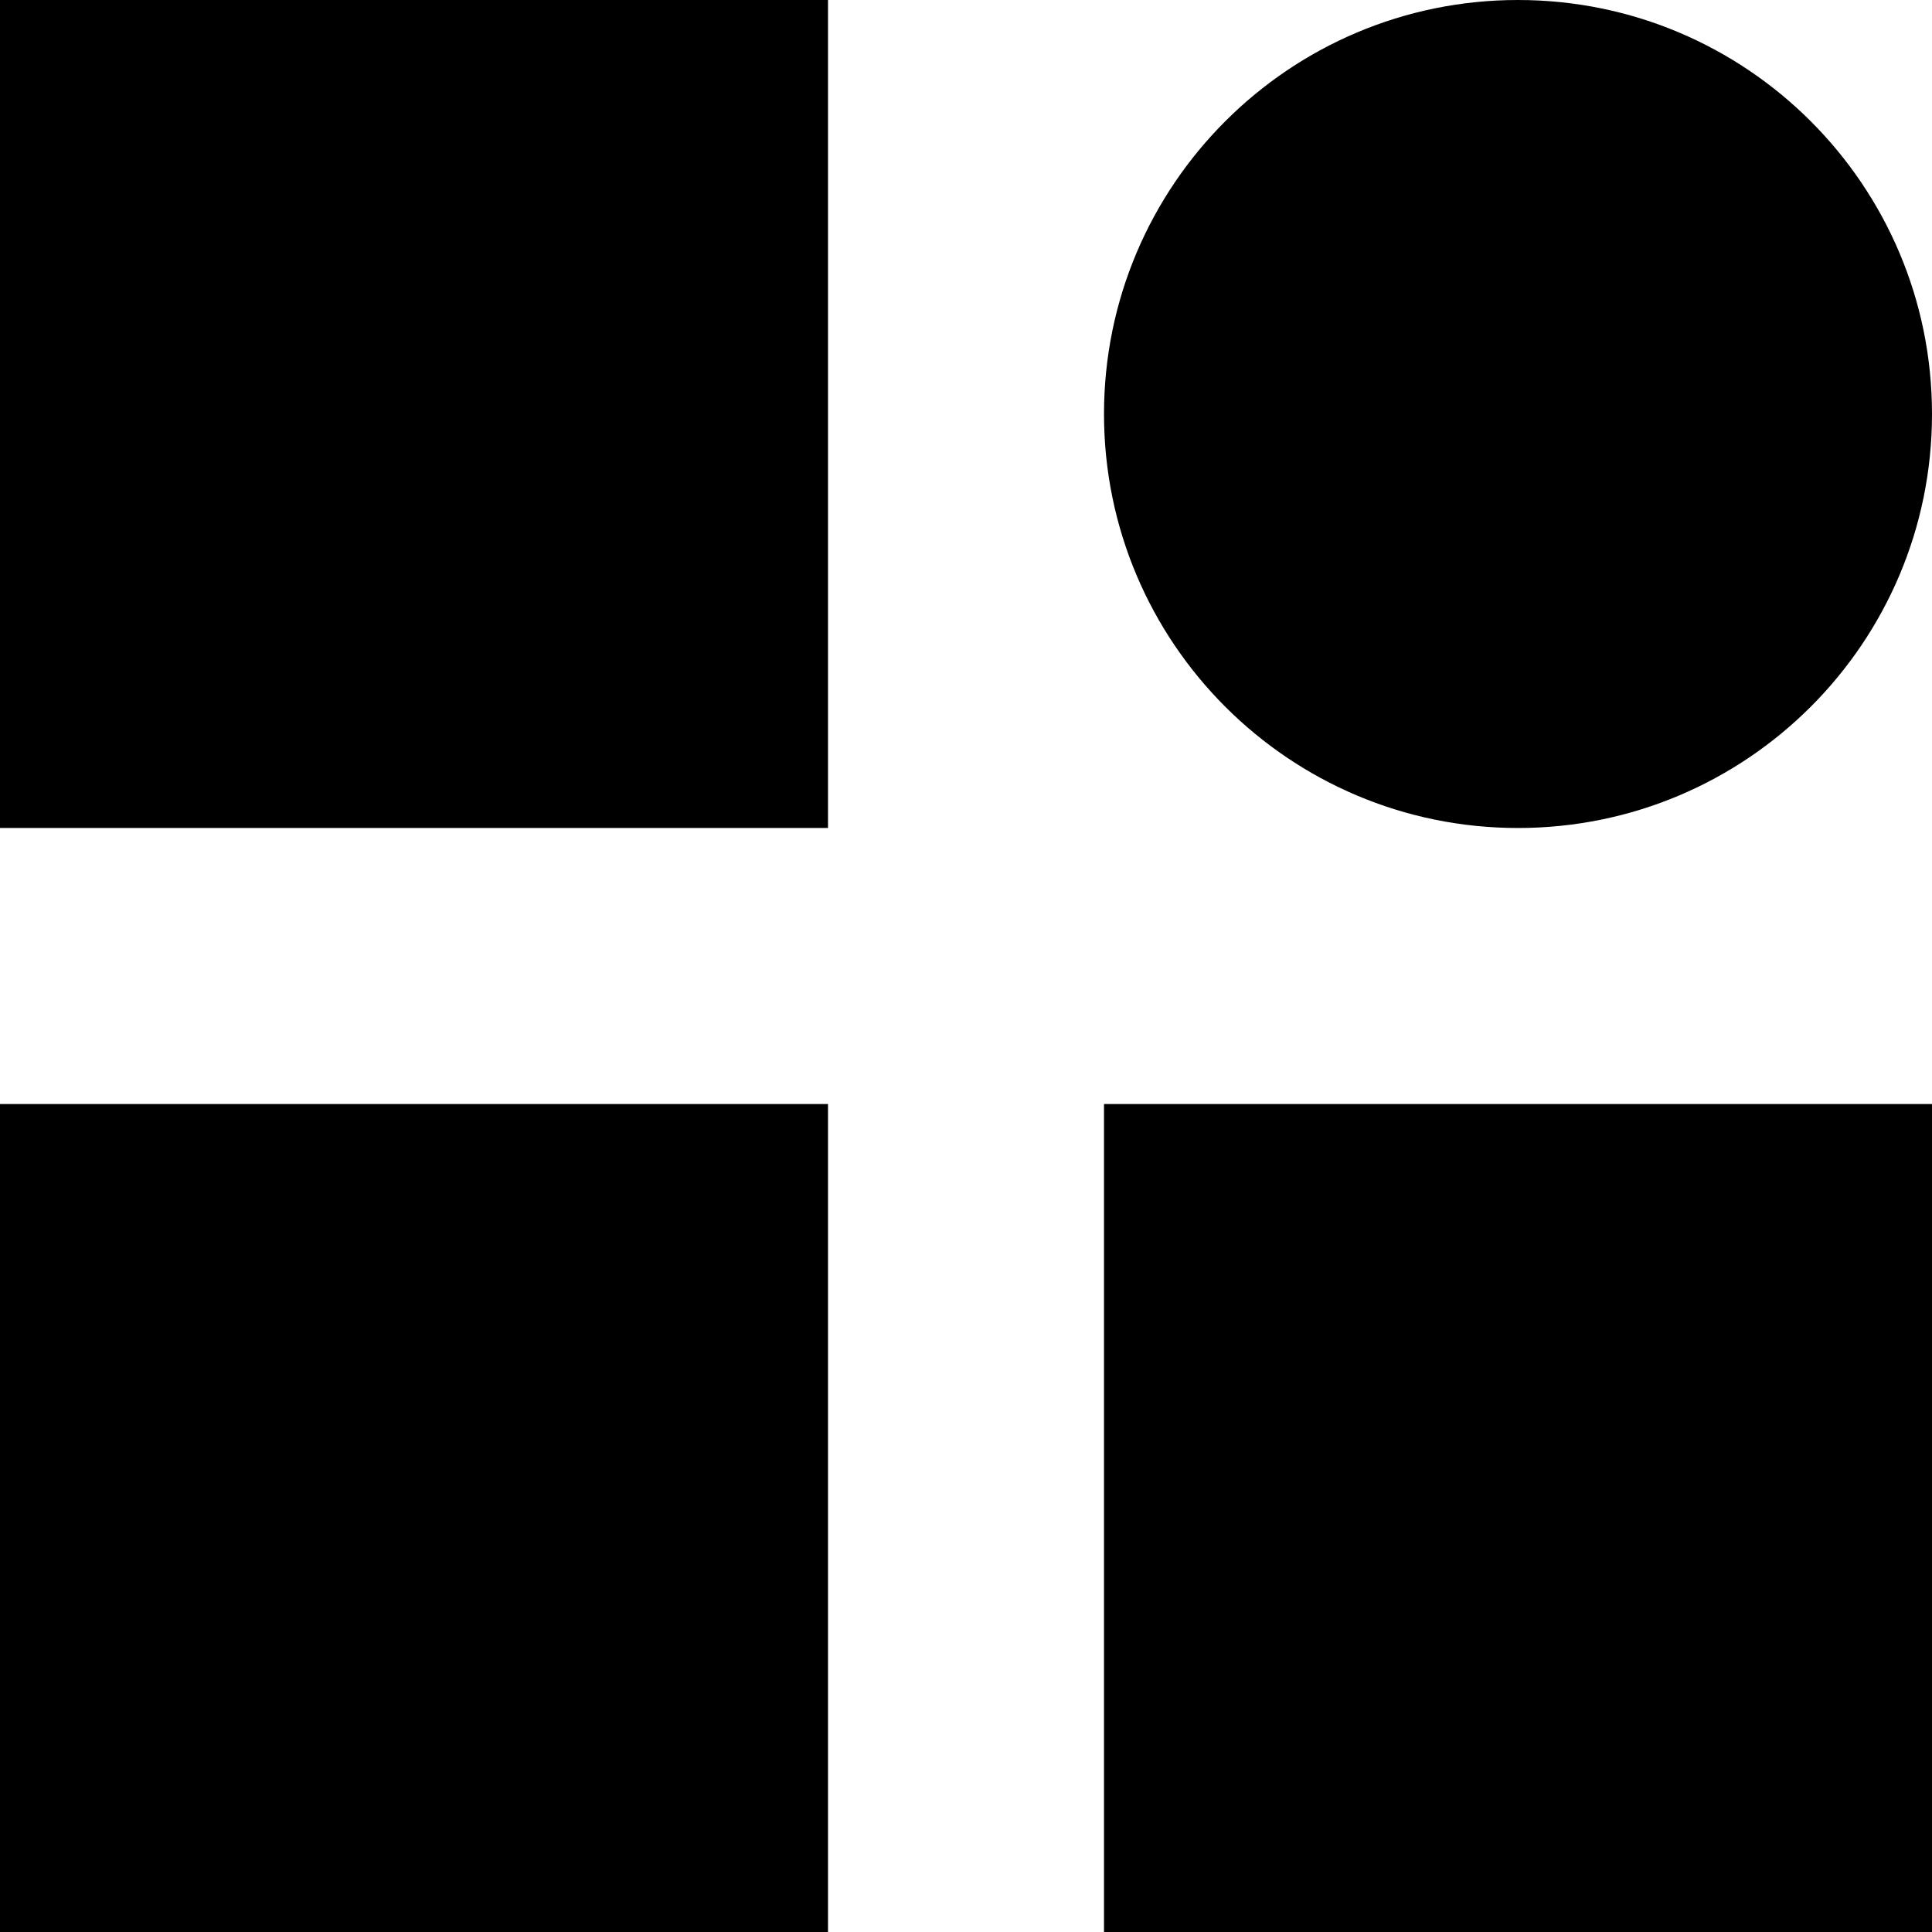
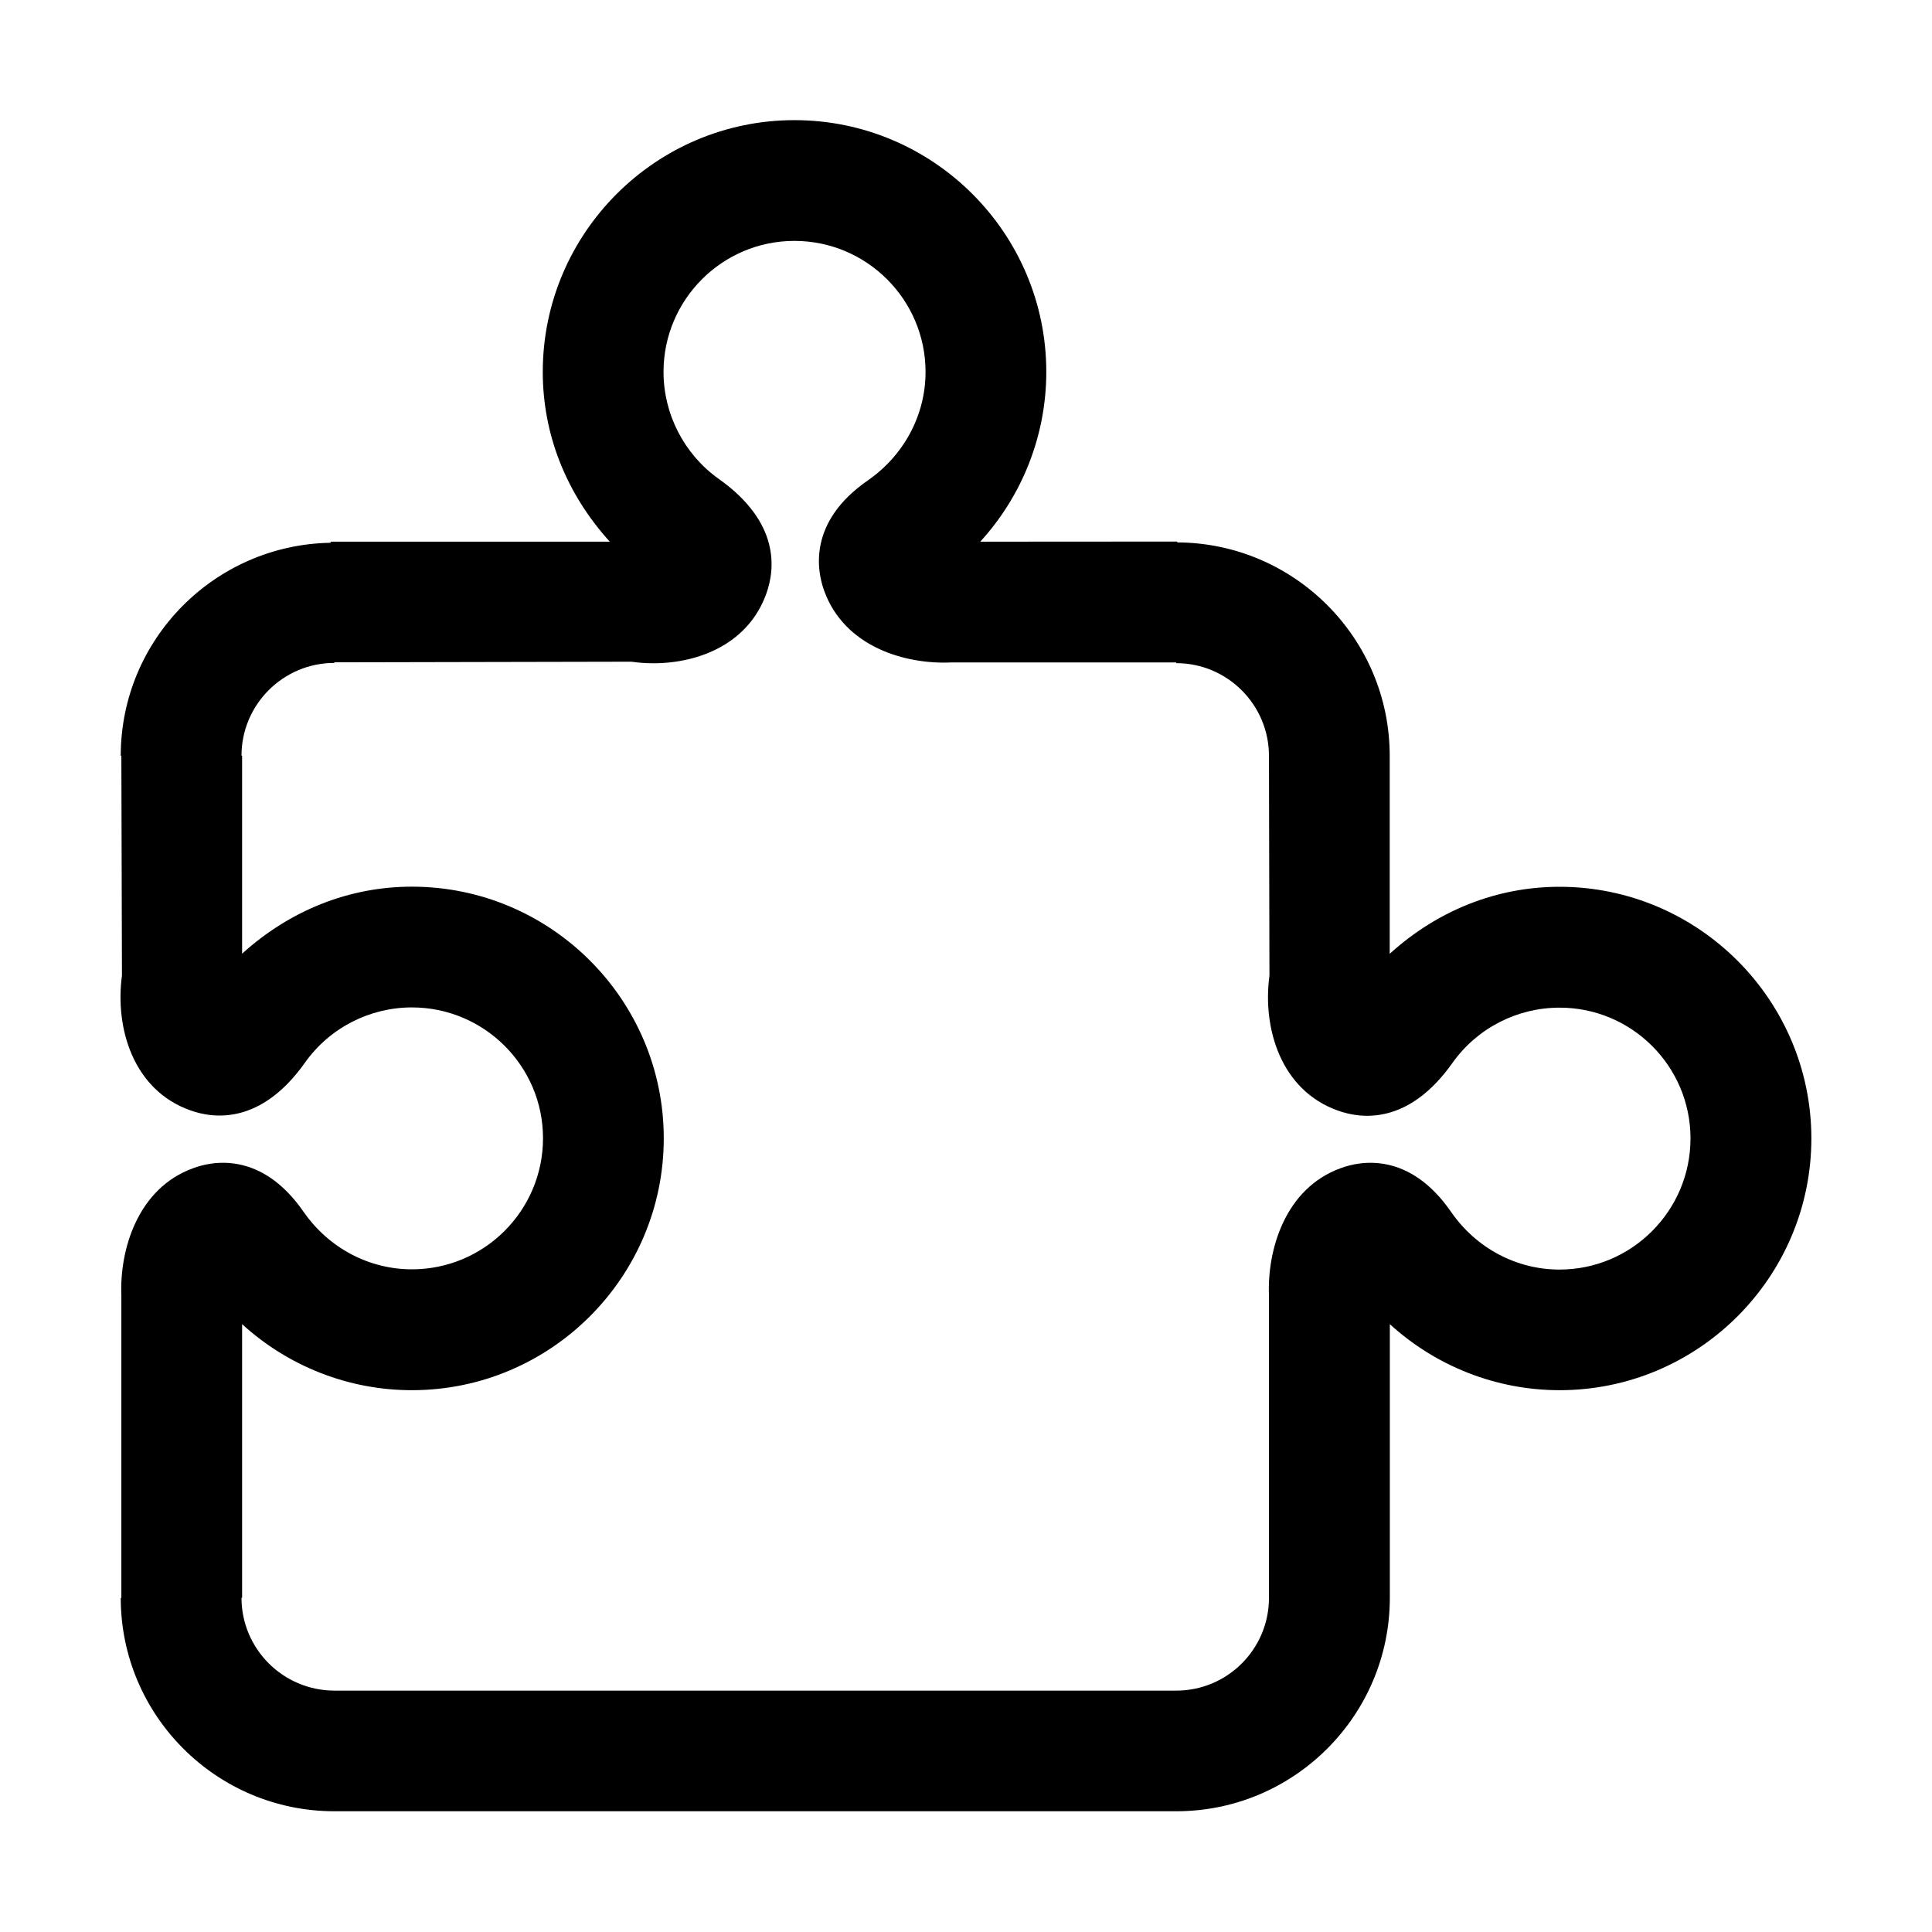
- <svg xmlns="http://www.w3.org/2000/svg" width="128" height="128">
-   <path d="M0 0h54.857v54.857H0V0zm0 73.143h54.857V128H0V73.143zm73.143 0H128V128H73.143V73.143zm27.428-18.286C115.72 54.857 128 42.577 128 27.43 128 12.28 115.72 0 100.571 0 85.423 0 73.143 12.28 73.143 27.429c0 15.148 12.28 27.428 27.428 27.428z" />
+ <svg xmlns="http://www.w3.org/2000/svg" t="1575804206892" class="icon" viewBox="0 0 1024 1024" version="1.1" p-id="3145" width="200" height="200">
+   <defs>
+     <style type="text/css" />
+   </defs>
+   <path d="M826.56 470.016c-32.896 0-64.384 12.288-89.984 35.52l0-104.96c0-62.208-50.496-112.832-112.64-113.088L623.936 287.04 519.552 287.104C541.824 262.72 554.56 230.72 554.56 197.12c0-73.536-59.904-133.44-133.504-133.44-73.472 0-133.376 59.904-133.376 133.44 0 32.896 12.224 64.256 35.52 89.984L175.232 287.104l0 0.576C113.728 288.704 64 338.88 64 400.576l0.32 0 0.32 116.48C60.864 544.896 70.592 577.728 100.8 588.48c12.736 4.608 37.632 7.488 60.864-25.28 12.992-18.368 34.24-29.248 56.64-29.248 38.336 0 69.504 31.104 69.504 69.312 0 38.4-31.168 69.504-69.504 69.504-22.656 0-44.032-11.264-57.344-30.4C138.688 610.112 112.576 615.36 102.464 619.136c-29.824 10.752-39.104 43.776-38.144 67.392l0 160.384L64 846.912C64 909.248 114.752 960 177.216 960l446.272 0c62.4 0 113.152-50.752 113.152-113.152l0-145.024c24.384 22.272 56.384 35.008 89.984 35.008 73.536 0 133.44-59.904 133.44-133.504C960 529.92 900.096 470.016 826.56 470.016zM826.56 672.896c-22.72 0-44.032-11.264-57.344-30.4-22.272-32.384-48.448-27.136-58.56-23.36-29.824 10.752-39.04 43.776-38.08 67.392l0 160.384c0 27.136-22.016 49.152-49.152 49.152L177.216 896.064C150.08 896 128 873.984 128 846.848l0.32 0 0-145.024c24.384 22.272 56.384 35.008 89.984 35.008 73.6 0 133.504-59.904 133.504-133.504 0-73.472-59.904-133.376-133.504-133.376-32.896 0-64.32 12.288-89.984 35.52l0-104.96L128 400.512c0-27.072 22.08-49.152 49.216-49.152L177.216 351.04 334.656 350.72c3.776 0.512 7.616 0.832 11.52 0.832 24.896 0 50.752-10.816 60.032-37.056 4.544-12.736 7.424-37.568-25.344-60.736C362.624 240.768 351.68 219.52 351.68 197.12c0-38.272 31.104-69.44 69.376-69.44 38.336 0 69.504 31.168 69.504 69.44 0 22.72-11.264 44.032-30.528 57.472C427.968 276.736 433.088 302.784 436.8 313.024c10.752 29.888 43.072 39.232 67.392 38.08l119.232 0 0 0.384c27.136 0 49.152 22.08 49.152 49.152l0.256 116.48c-3.776 27.84 6.016 60.736 36.224 71.488 12.736 4.608 37.632 7.488 60.8-25.28 13.056-18.368 34.24-29.248 56.704-29.248C864.832 534.016 896 565.12 896 603.392 896 641.728 864.832 672.896 826.56 672.896z" p-id="3146" />
</svg>
